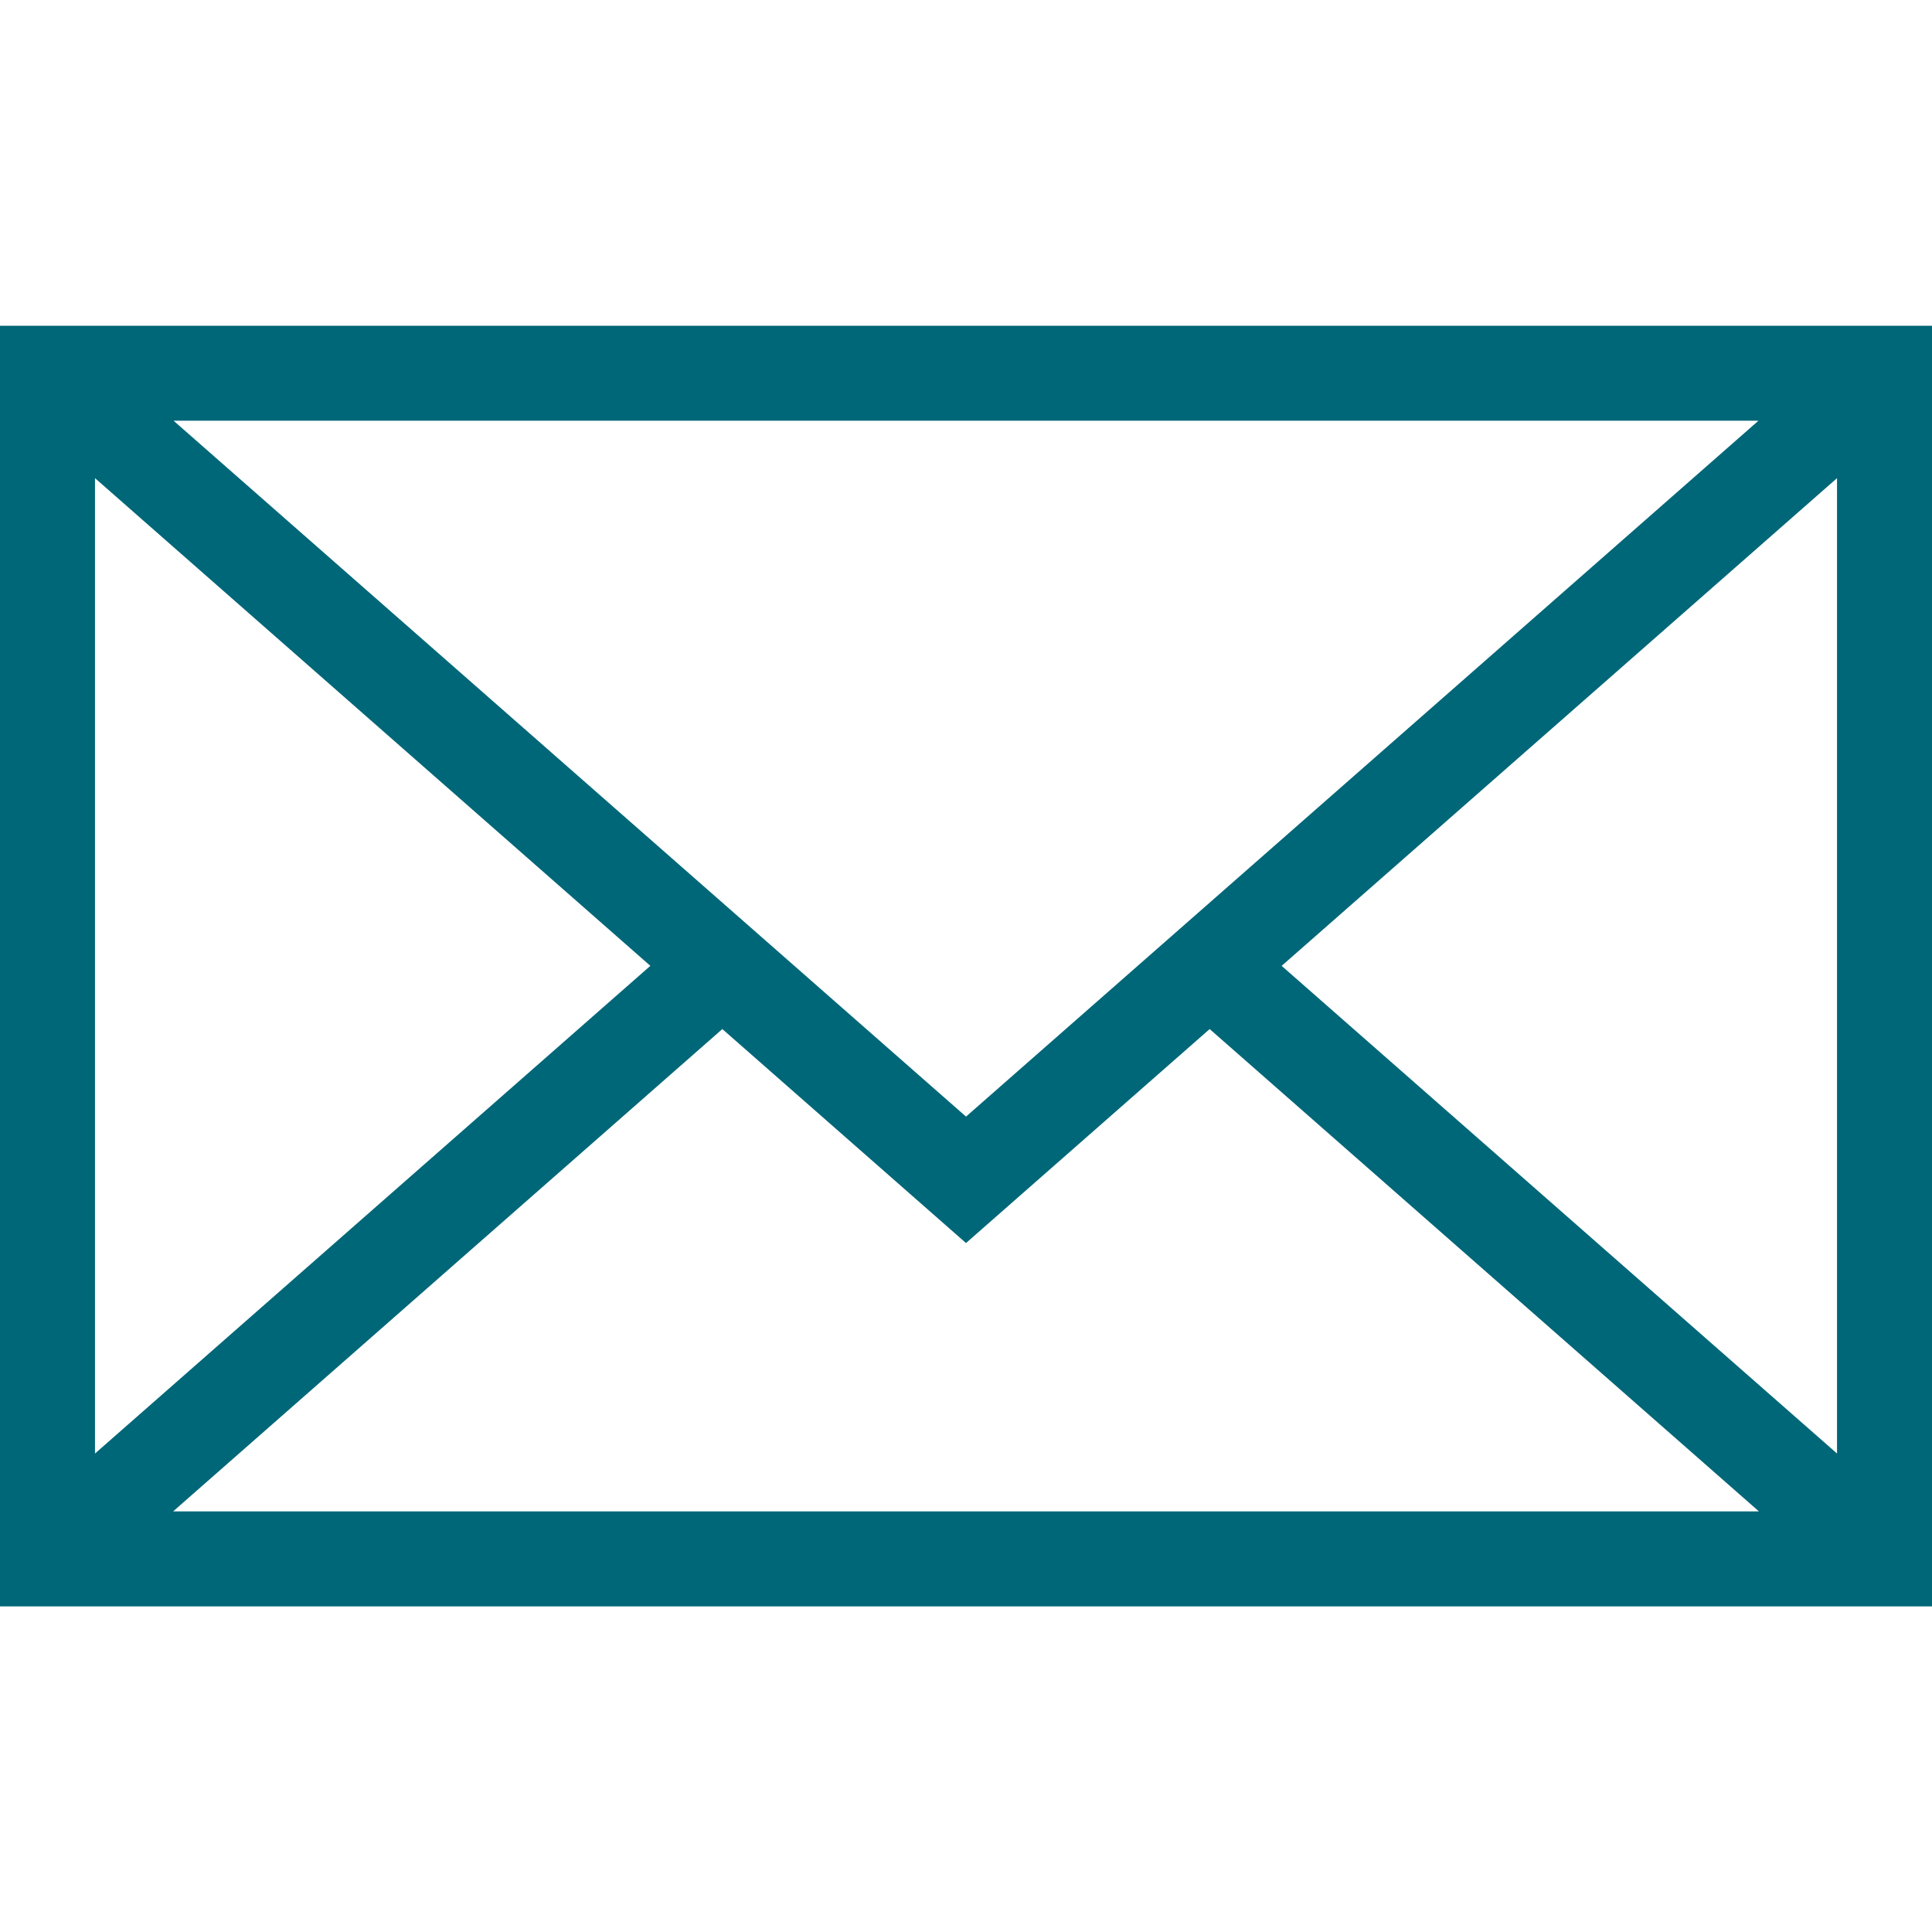
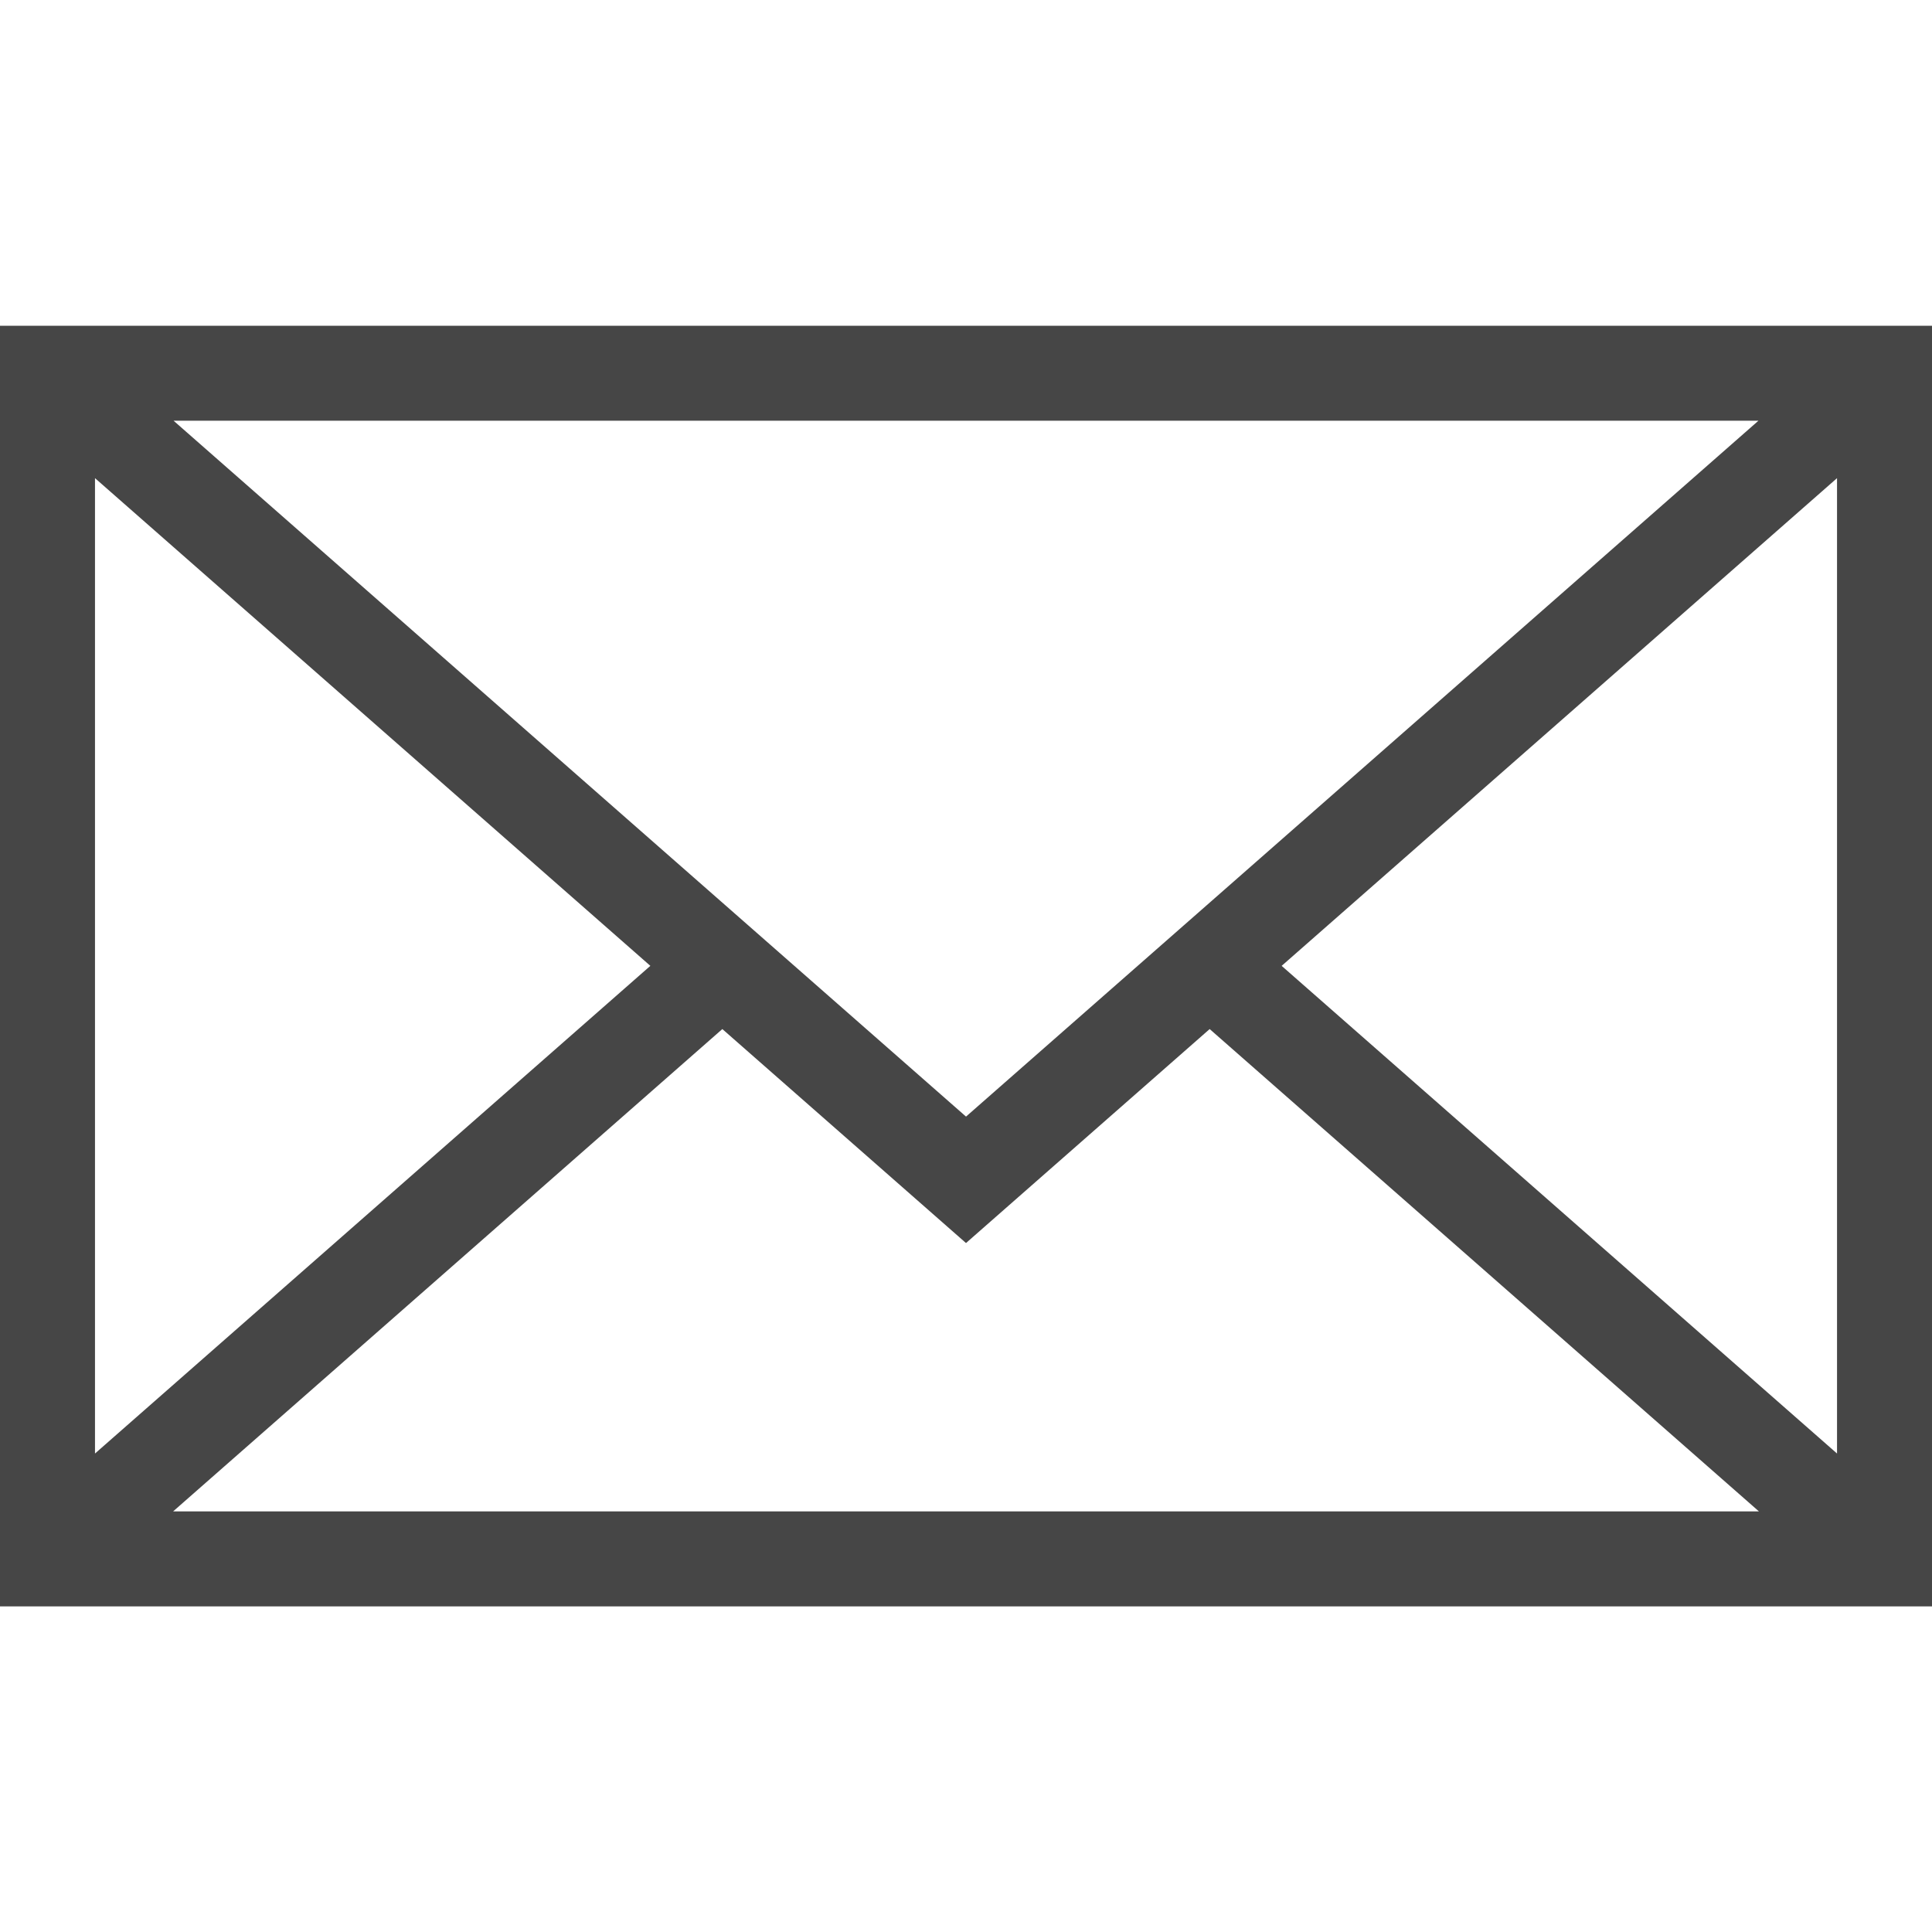
<svg xmlns="http://www.w3.org/2000/svg" version="1.1" viewBox="0 0 100 100" xml:space="preserve">
-   <g transform="translate(0 -385.41)" fill="#006778">
-     <path d="m1e-6 402.27v66.287h100v-66.287zm50.001 40.935-41.016-36.018h82.031zm-16.339-7.803-28.745 25.242v-50.485zm3.726 3.272 12.612 11.076 12.612-11.076 28.43 24.966h-82.082zm28.95-3.271 28.746-25.244v50.485z" fill="#006778" stroke-width=".206" />
+   <g transform="translate(0 -385.41)" fill="#464646">
+     <path d="m1e-6 402.27v66.287h100v-66.287zm50.001 40.935-41.016-36.018h82.031zm-16.339-7.803-28.745 25.242v-50.485zm3.726 3.272 12.612 11.076 12.612-11.076 28.43 24.966h-82.082zm28.95-3.271 28.746-25.244v50.485z" fill="#464646" stroke-width=".206" />
  </g>
</svg>
